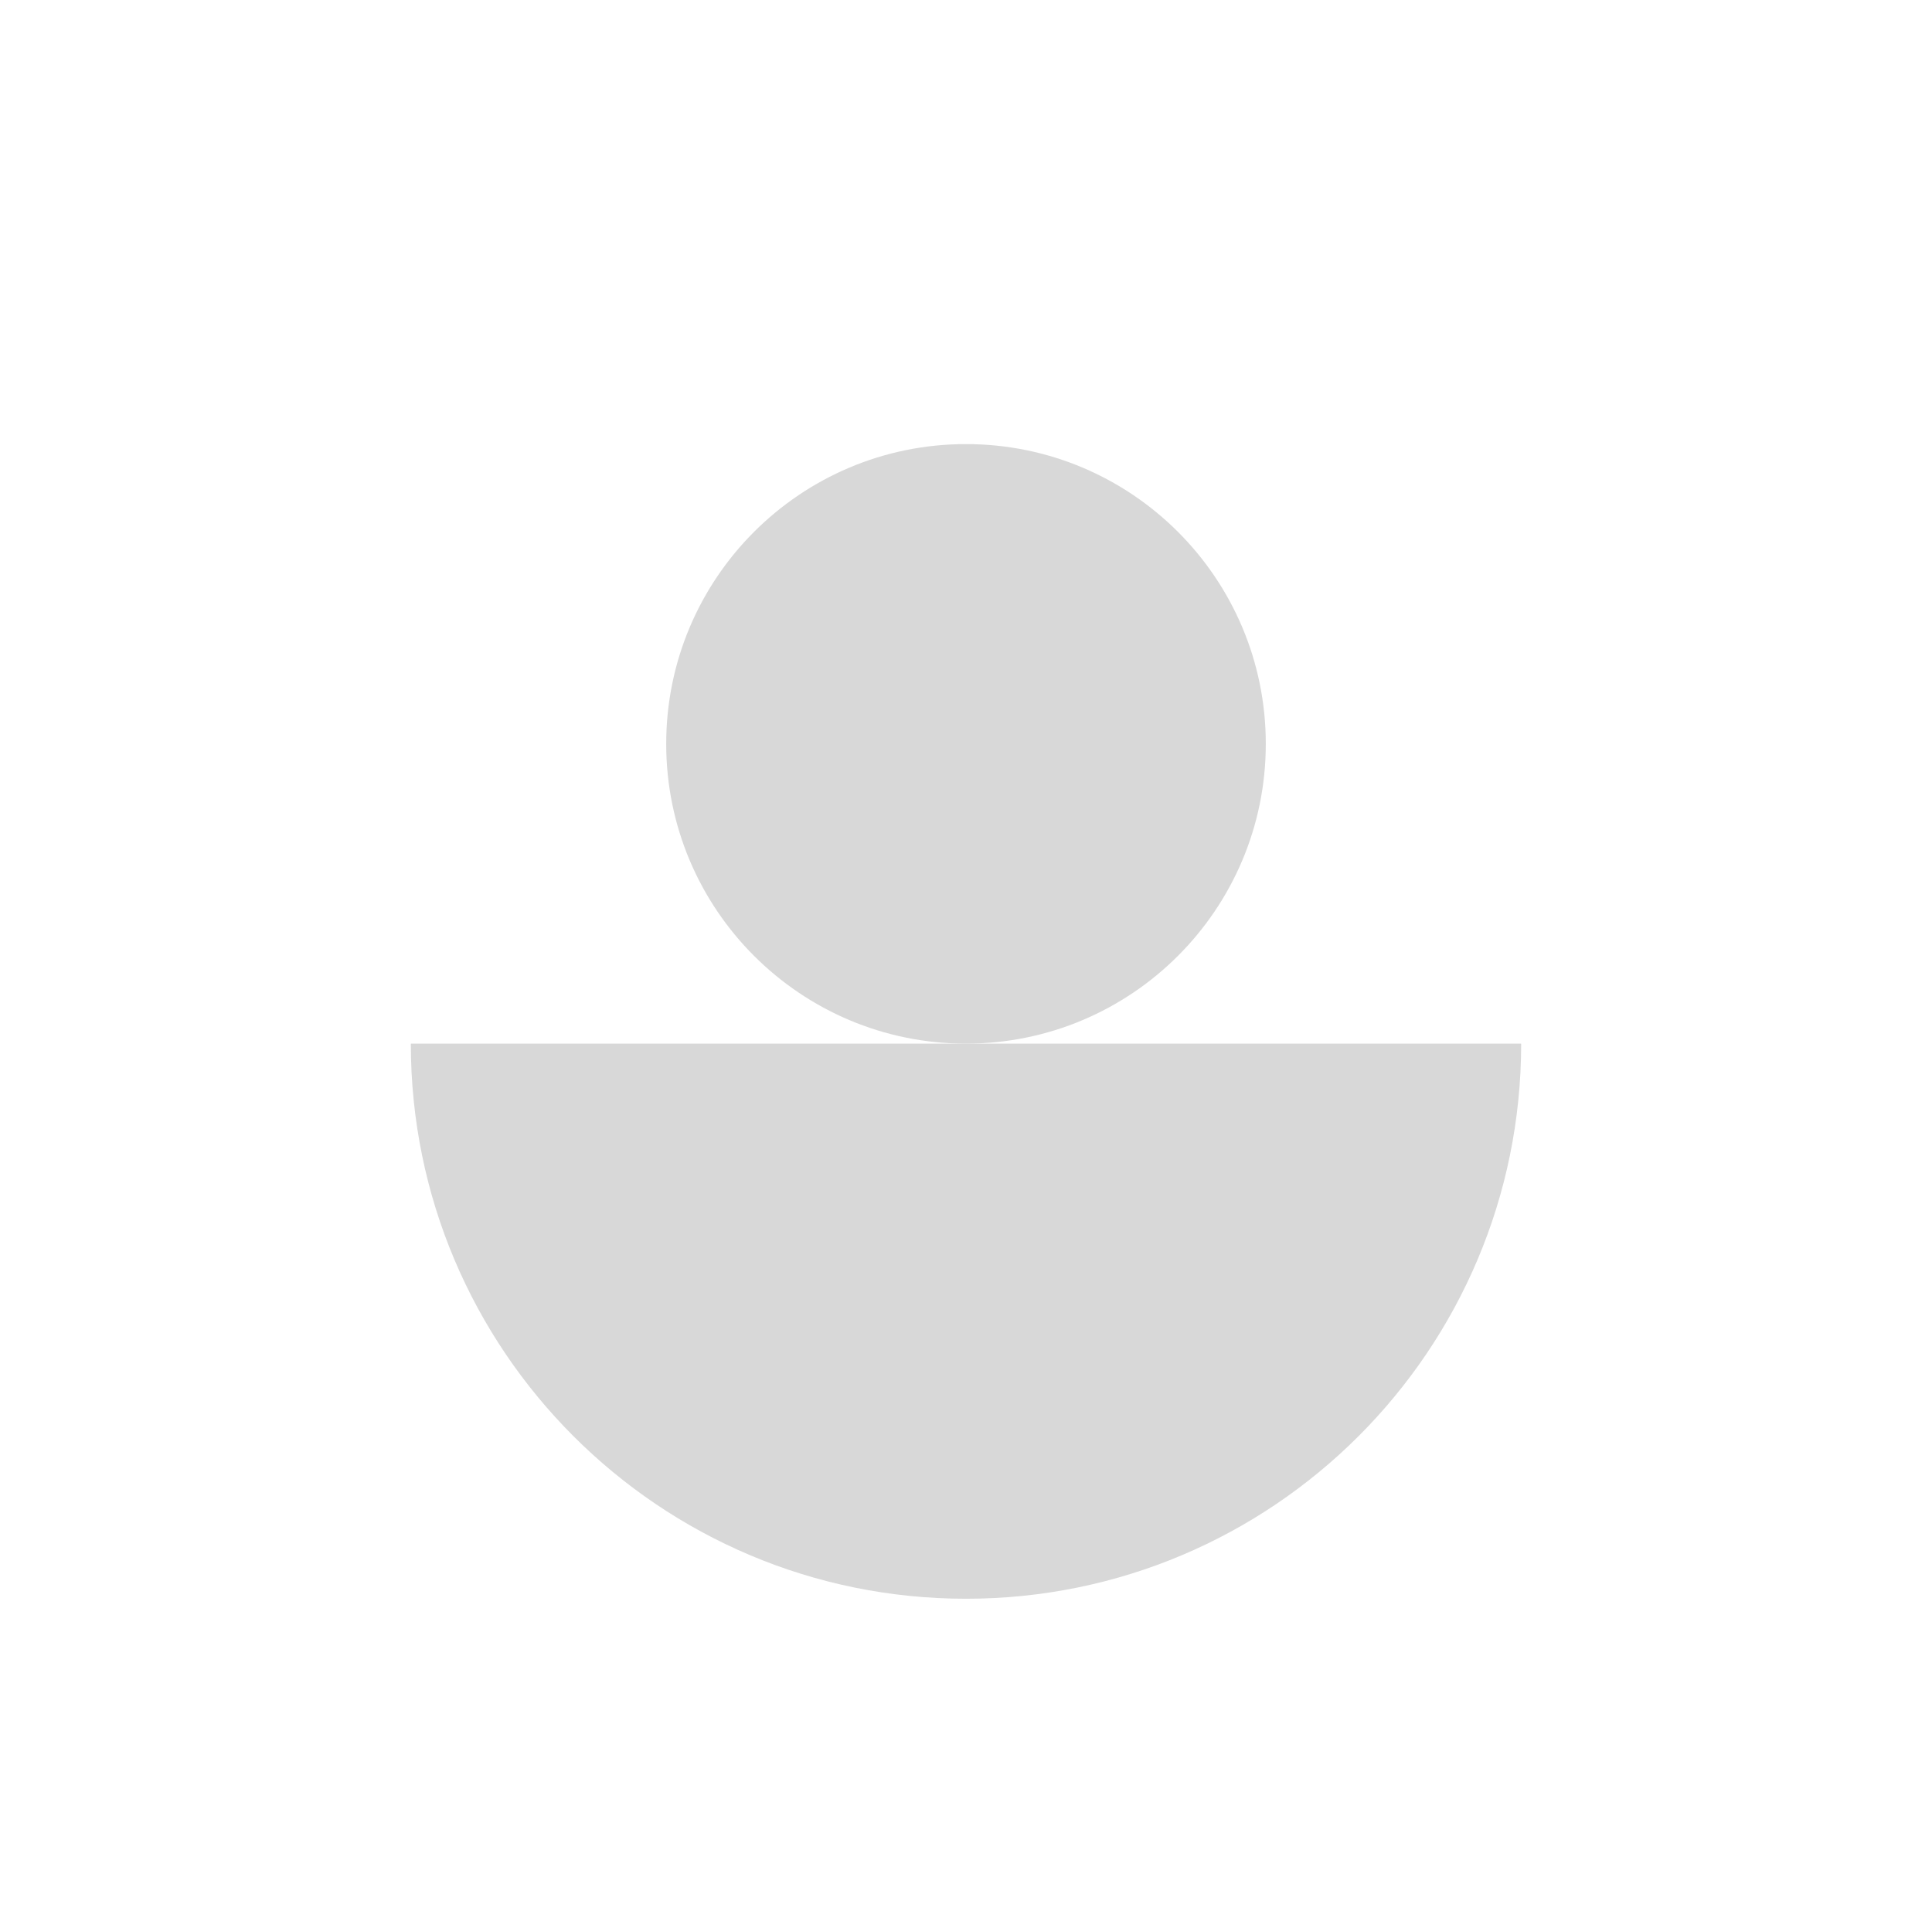
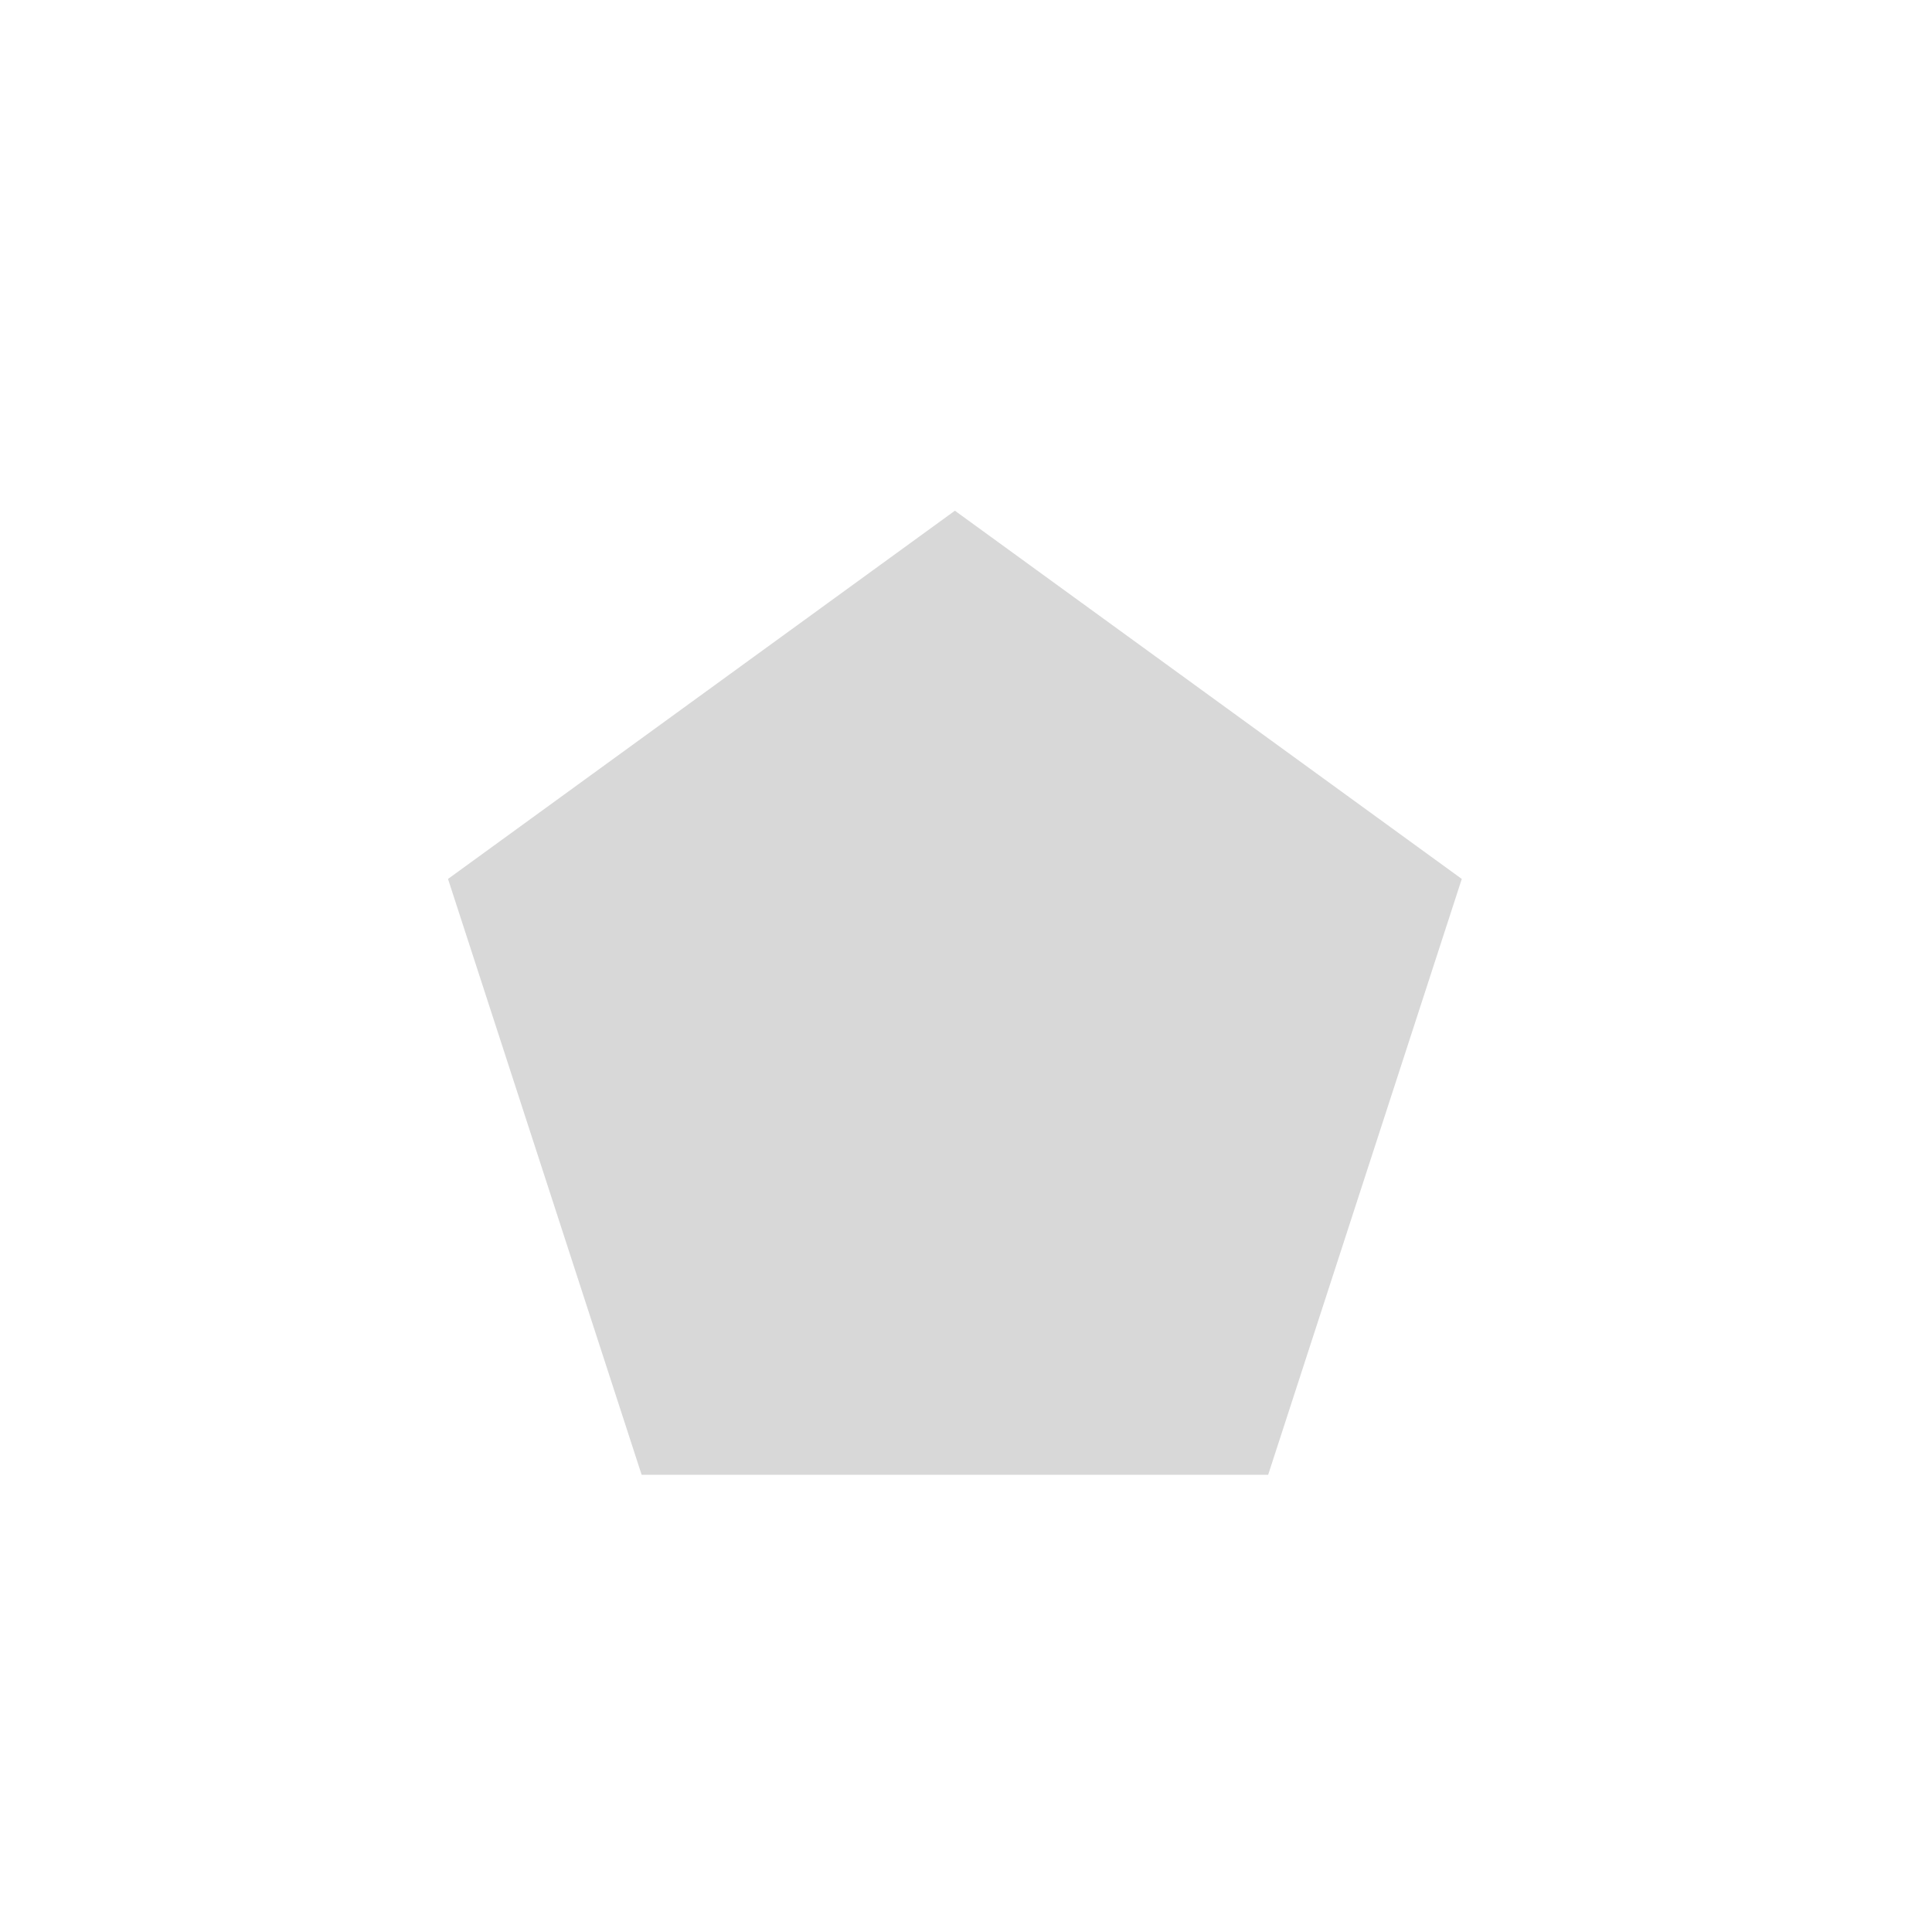
<svg xmlns="http://www.w3.org/2000/svg" width="174px" height="173px" viewBox="0 0 174 173" version="1.1">
  <g id="Podcast-Randomizer" stroke="none" stroke-width="1" fill="none" fill-rule="evenodd">
-     <g id="Shapes" transform="translate(-767, -124)">
-       <g id="Group-8" transform="translate(804, 164)" fill="#D8D8D8">
-         <circle id="Oval-Copy-2" cx="50" cy="27" r="27" />
-         <path d="M100,54 C100,81.614 77.614,104 50,104 C22.386,104 0,81.614 0,54 L0,54 Z" id="Combined-Shape" />
-       </g>
-       <g id="Group-9" transform="translate(557, 124)" />
+     <g id="Shapes" transform="translate(-450, -344)">
+       <polygon id="Polygon-Copy" fill="#D8D8D8" points="536 390 581.651 423.167 564.214 476.833 507.786 476.833 490.349 423.167" />
+       <g id="Group-9" transform="translate(450, 124)" />
    </g>
  </g>
</svg>
